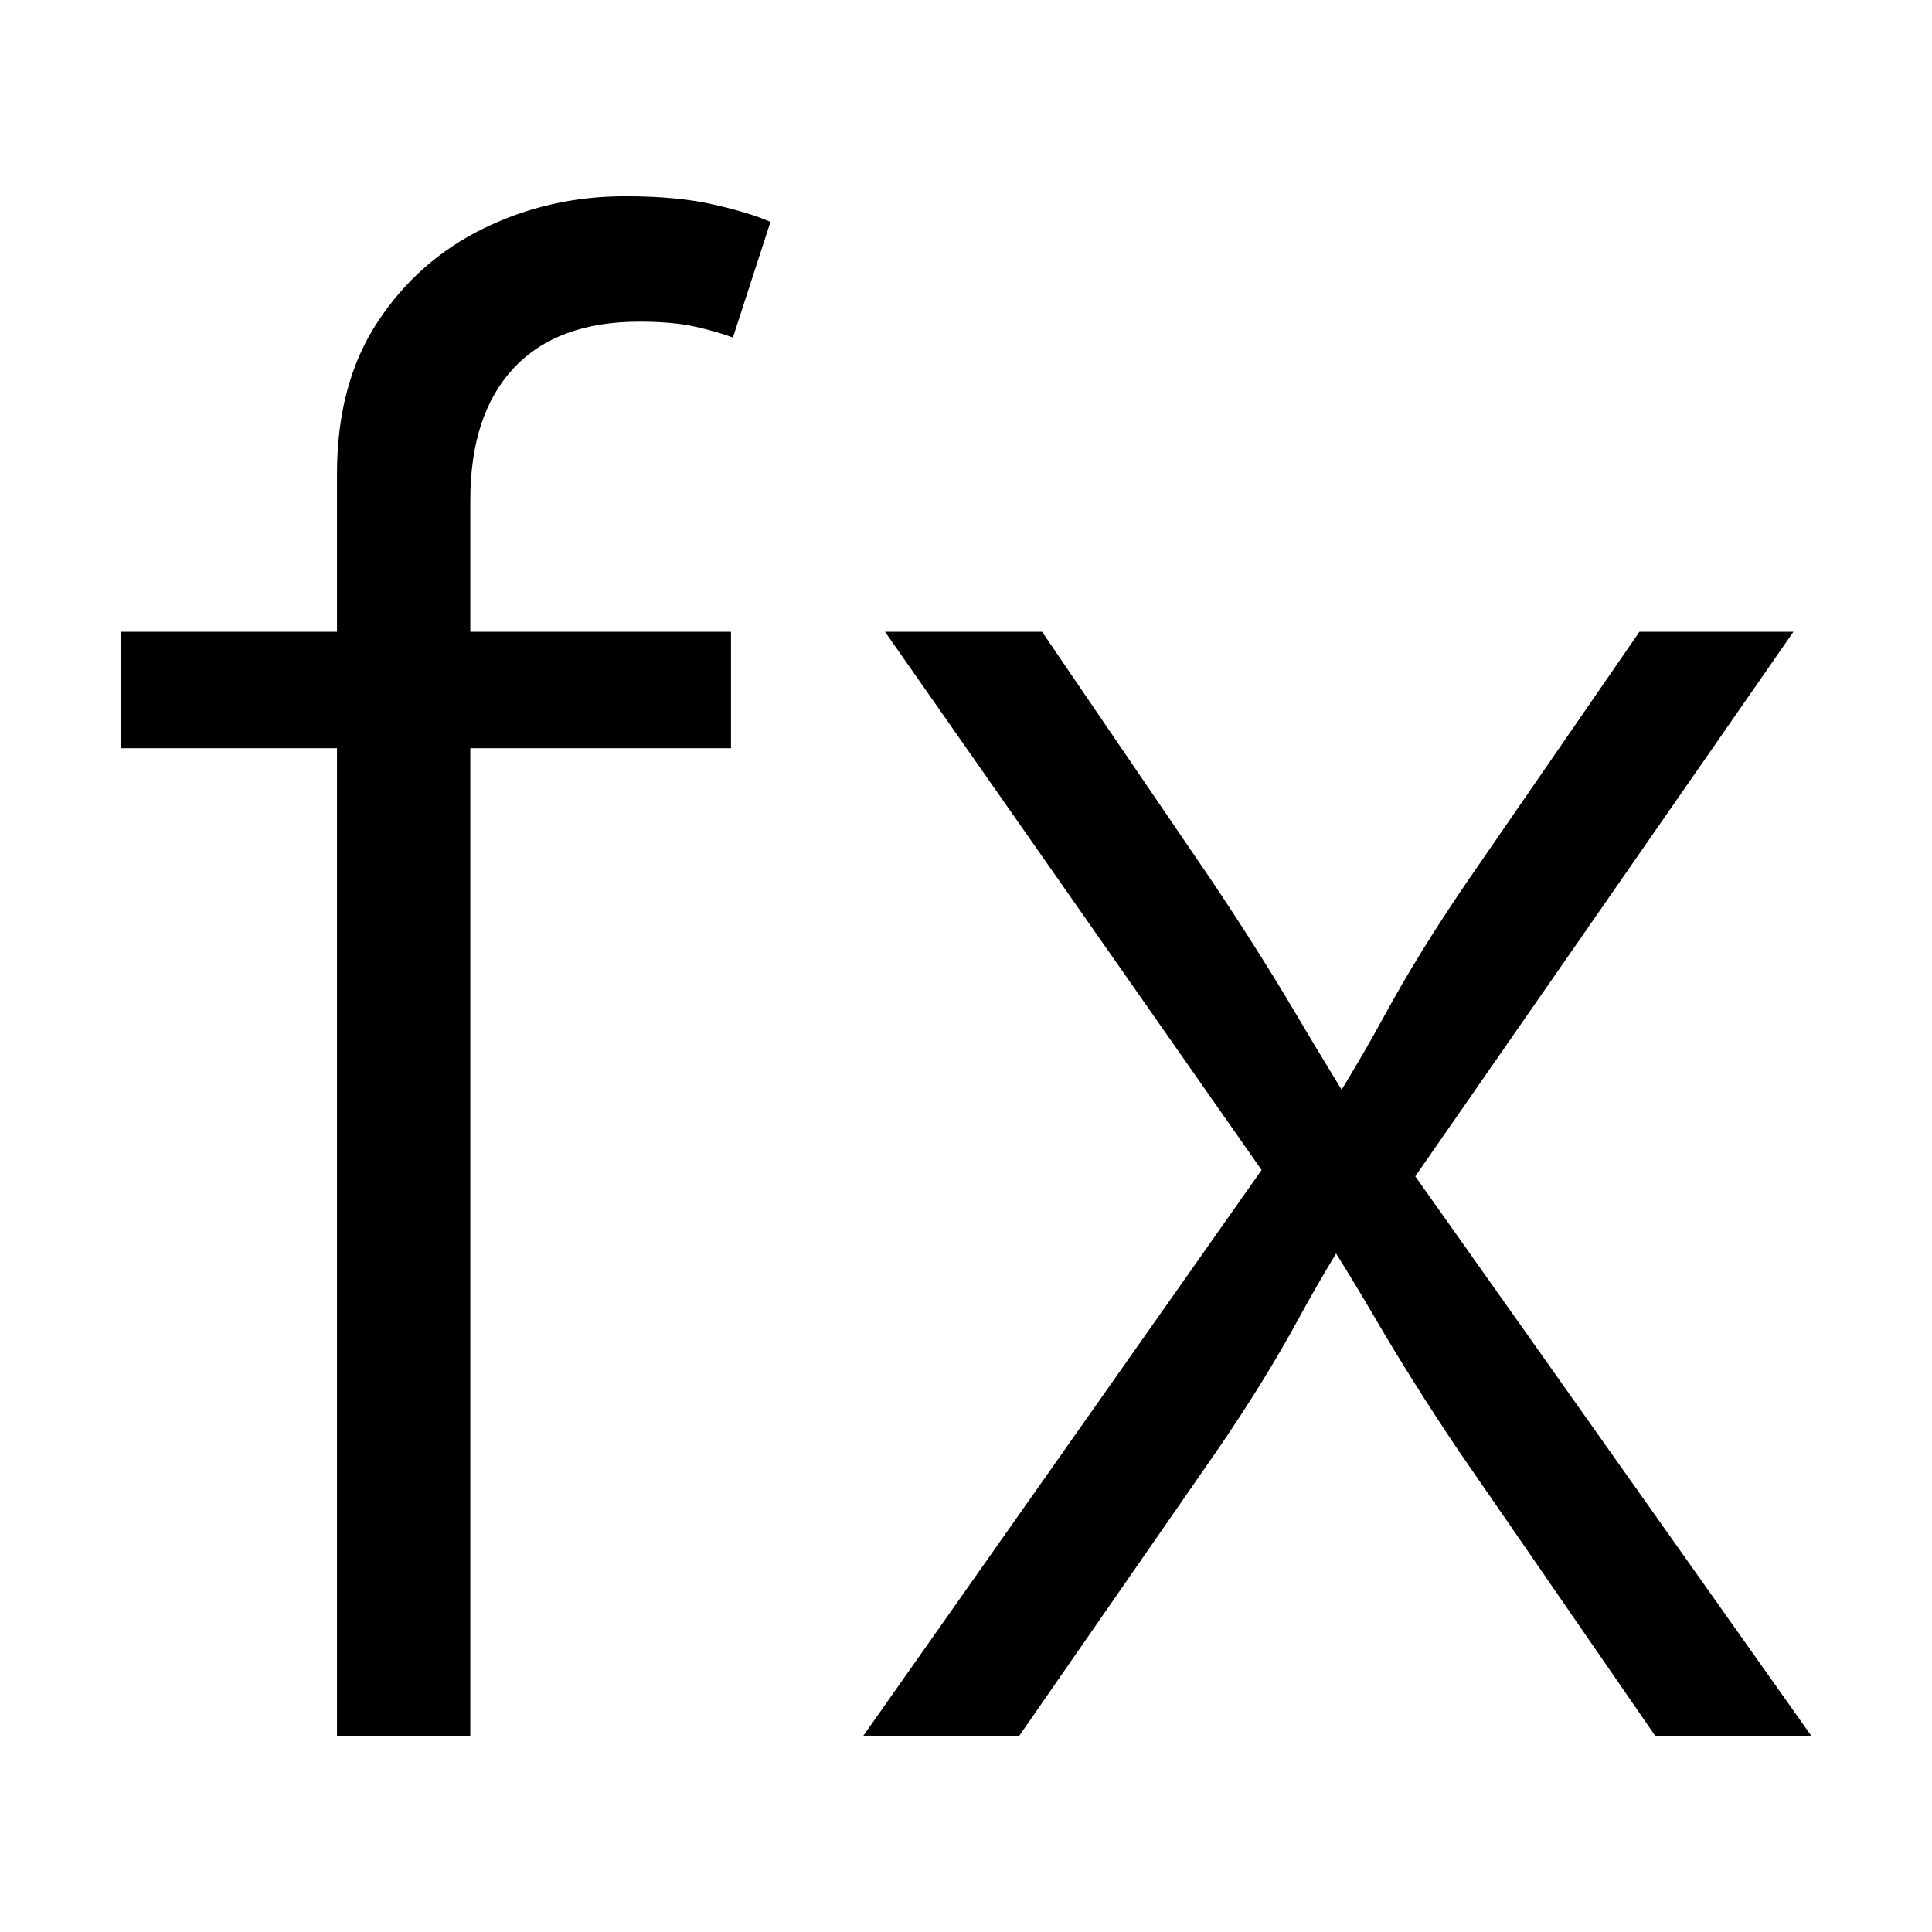
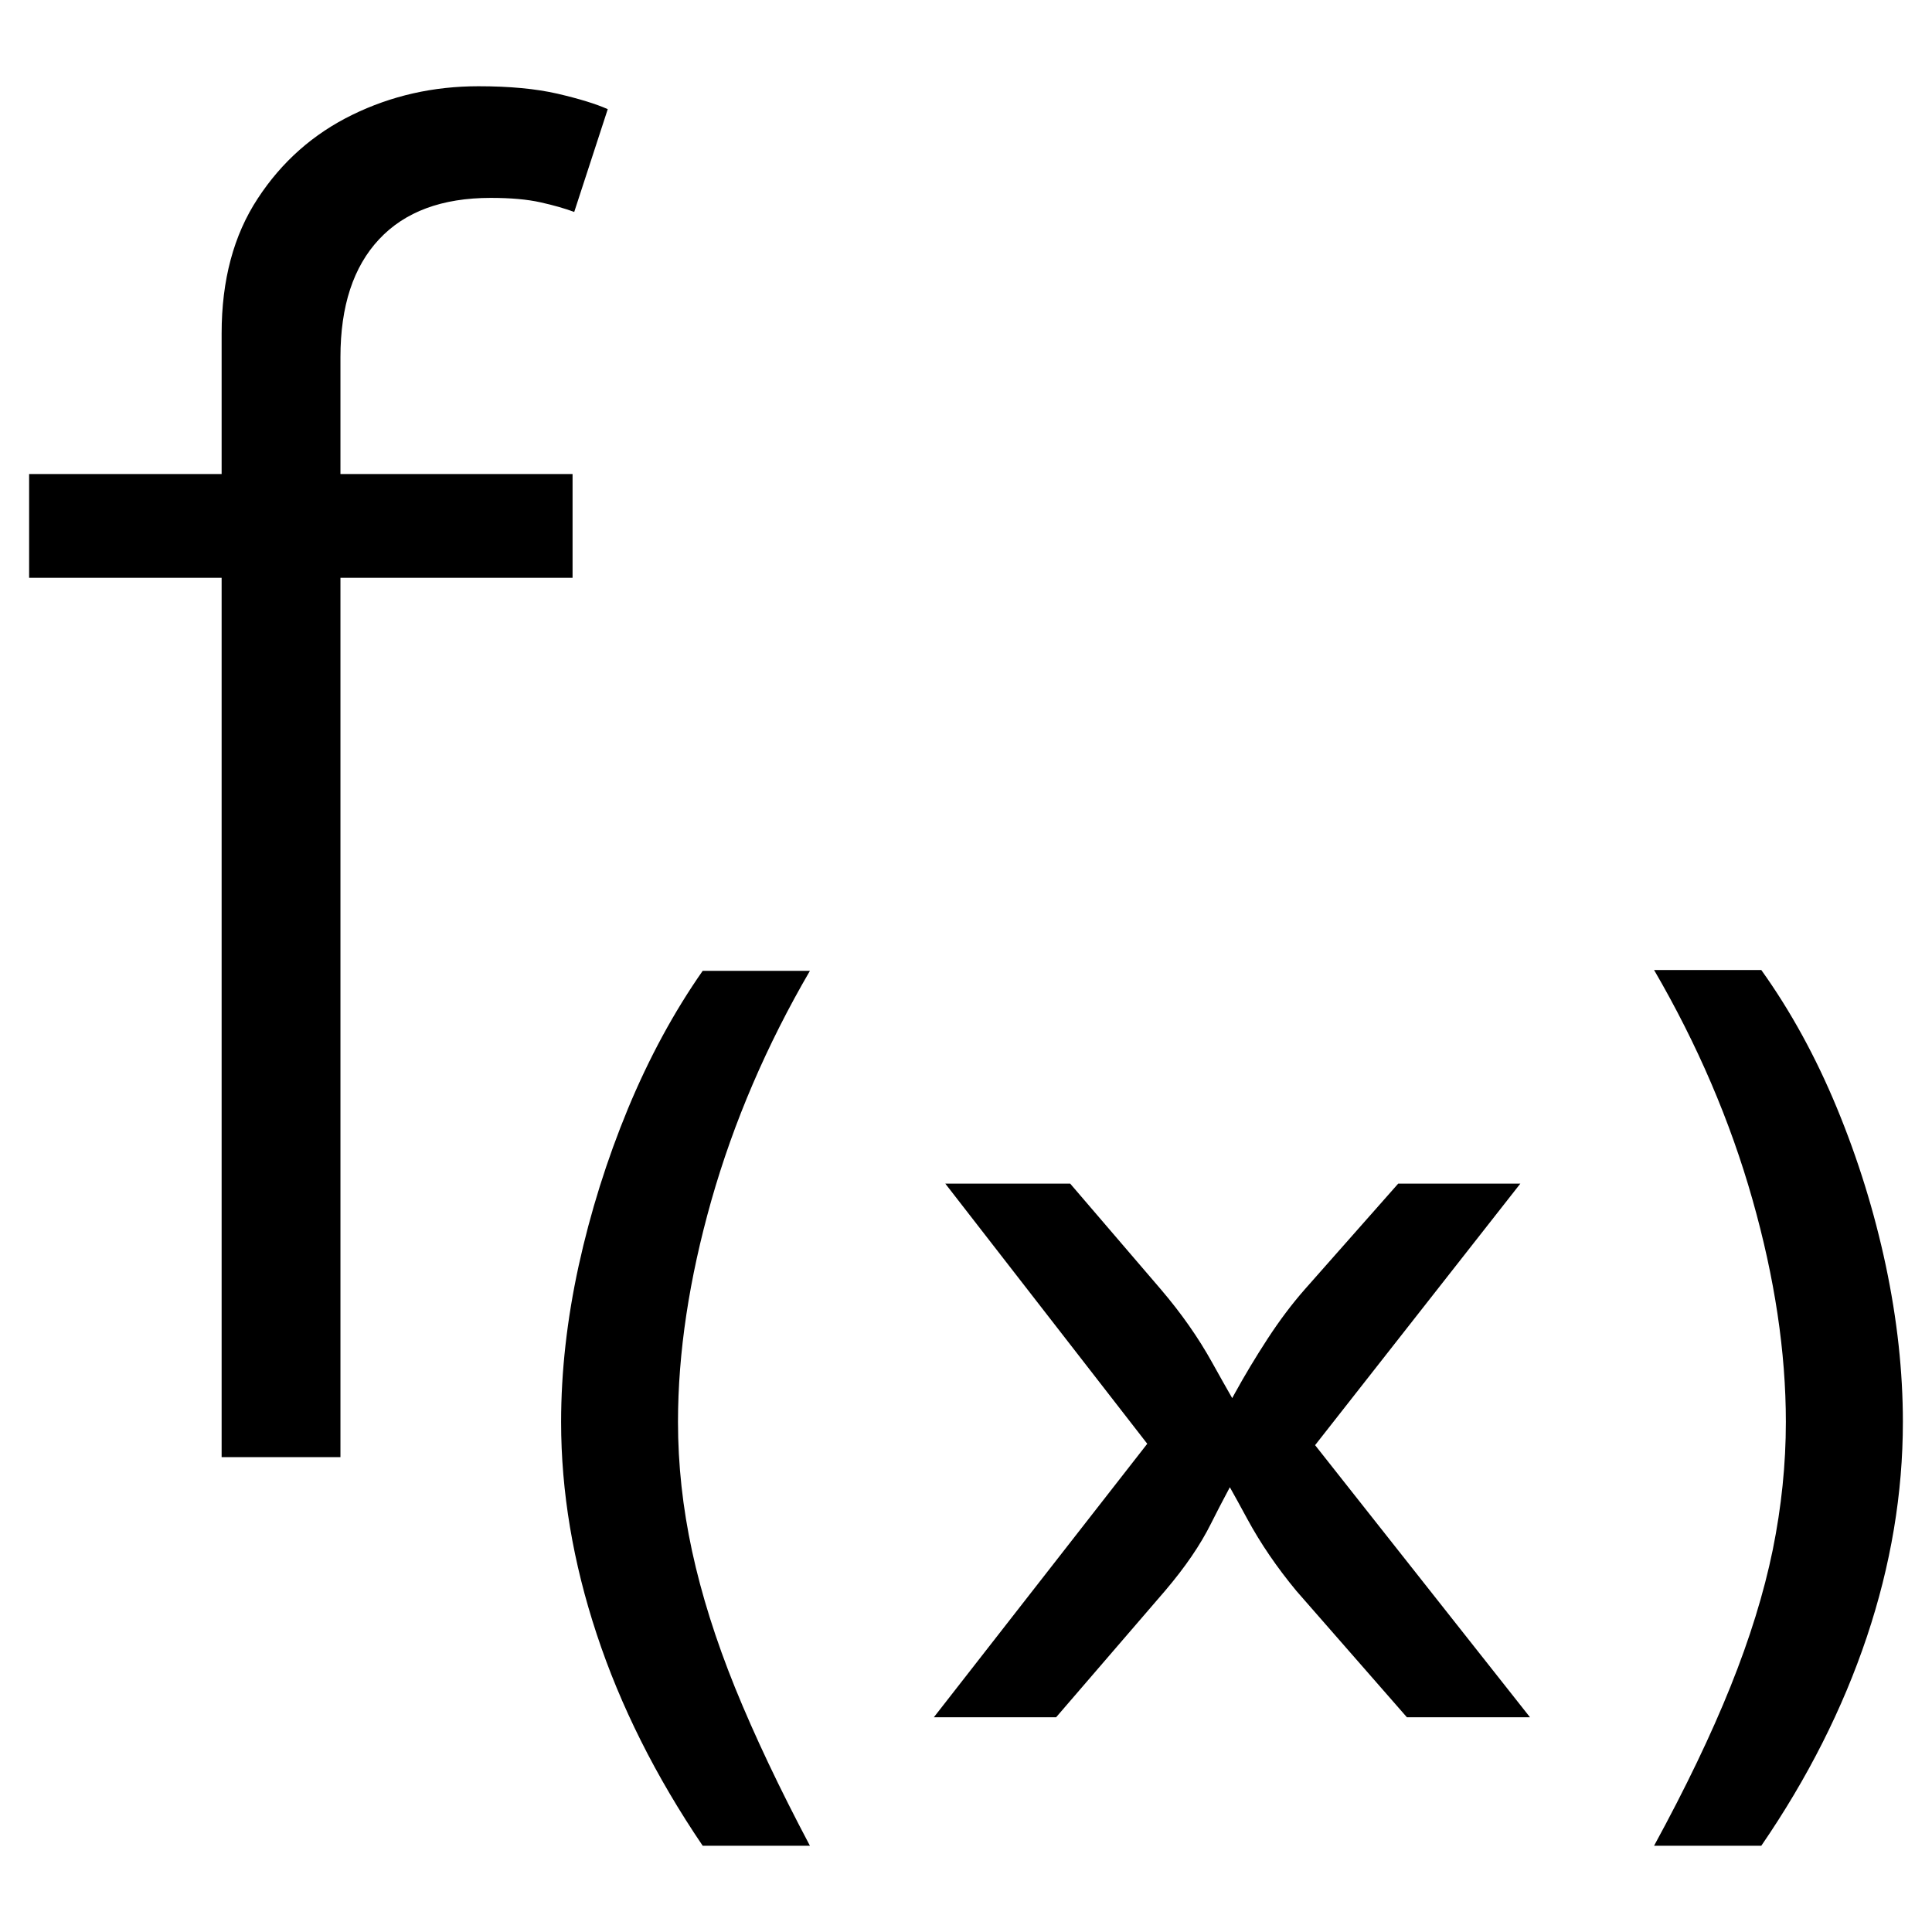
<svg xmlns="http://www.w3.org/2000/svg" viewBox="0 0 14 14" fill="none">
-   <path d="M5.297 4.578V5.422H0.875V4.578ZM2.442 12.578V3.433Q2.442 2.782 2.735 2.335Q3.029 1.887 3.505 1.655Q3.98 1.422 4.531 1.422Q4.911 1.422 5.175 1.483Q5.44 1.544 5.583 1.608L5.311 2.446Q5.197 2.403 5.036 2.367Q4.875 2.331 4.632 2.331Q4.038 2.331 3.723 2.667Q3.408 3.004 3.408 3.626V12.578ZM6.256 12.578 9.404 8.106 9.397 8.843 6.413 4.578H7.551L8.775 6.374Q9.125 6.896 9.404 7.369Q9.683 7.841 9.969 8.292H9.469Q9.769 7.841 10.027 7.369Q10.284 6.896 10.642 6.374L11.88 4.578H12.996L10.005 8.885V8.17L13.125 12.578H11.994L10.563 10.503Q10.227 10.002 9.966 9.554Q9.705 9.107 9.426 8.685H9.934Q9.655 9.107 9.411 9.554Q9.168 10.002 8.825 10.503L7.386 12.578Z" fill="currentcolor" />
+   <path d="M4.149 3.435V4.187H0.211V3.435ZM1.606 10.559V2.416Q1.606 1.836 1.868 1.438Q2.129 1.039 2.553 0.832Q2.976 0.625 3.467 0.625Q3.805 0.625 4.04 0.679Q4.276 0.734 4.404 0.791L4.161 1.536Q4.06 1.498 3.916 1.466Q3.773 1.434 3.556 1.434Q3.027 1.434 2.747 1.734Q2.467 2.033 2.467 2.588V10.559ZM4.066 10.304Q4.066 9.756 4.193 9.173Q4.321 8.59 4.55 8.035Q4.78 7.481 5.092 7.035H5.869Q5.398 7.844 5.155 8.698Q4.913 9.552 4.913 10.304Q4.913 10.769 5.015 11.24Q5.117 11.712 5.327 12.231Q5.538 12.75 5.869 13.375H5.092Q4.582 12.623 4.324 11.842Q4.066 11.062 4.066 10.304ZM6.767 12.444 8.596 10.1V10.826L6.85 8.577H7.755L8.411 9.342Q8.634 9.603 8.784 9.874Q8.934 10.144 9.099 10.425H8.768Q8.845 10.285 8.95 10.093Q9.055 9.902 9.185 9.702Q9.316 9.501 9.456 9.342L10.132 8.577H11.017L9.252 10.826L9.246 10.113L11.087 12.444H10.195L9.393 11.527Q9.182 11.272 9.039 11.008Q8.896 10.743 8.736 10.469H9.08Q8.889 10.813 8.774 11.043Q8.66 11.272 8.443 11.527L7.653 12.444ZM11.986 13.375Q12.33 12.744 12.54 12.221Q12.75 11.699 12.846 11.231Q12.941 10.762 12.941 10.304Q12.941 9.545 12.699 8.692Q12.457 7.838 11.986 7.029H12.763Q13.082 7.475 13.311 8.029Q13.54 8.583 13.665 9.17Q13.789 9.756 13.789 10.304Q13.789 11.081 13.528 11.861Q13.266 12.642 12.763 13.375Z" fill="currentcolor" />
</svg>
